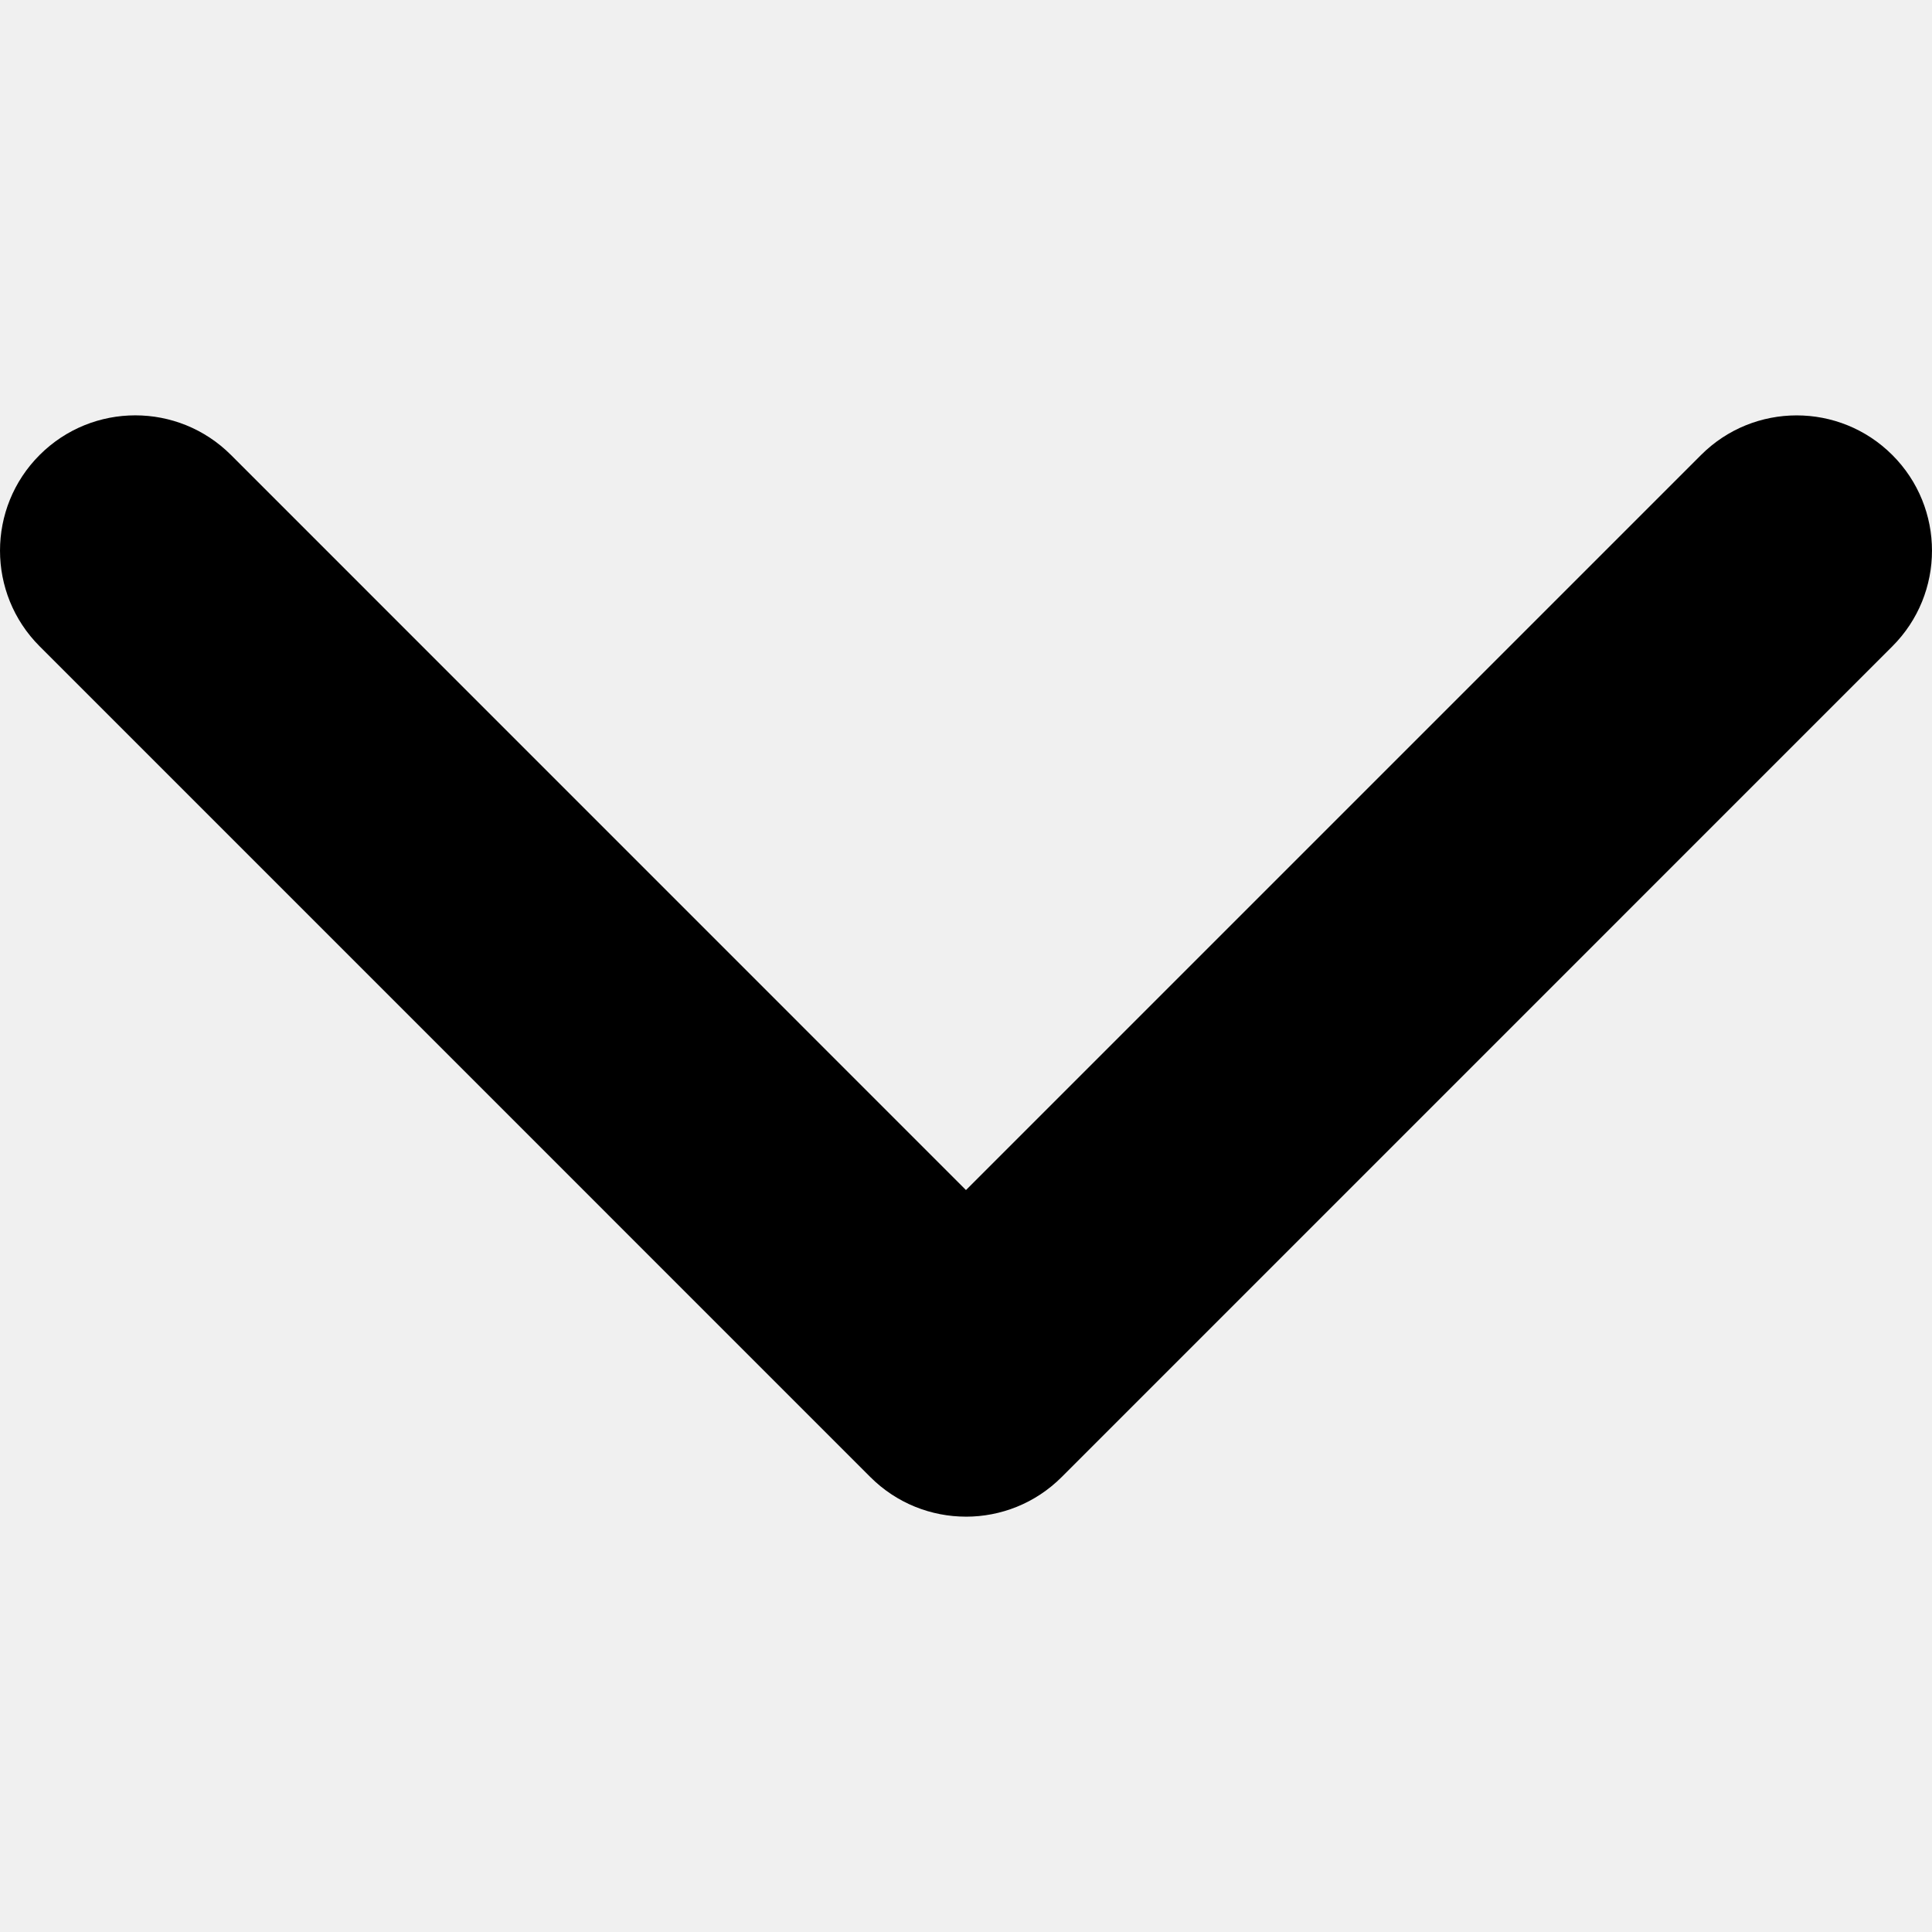
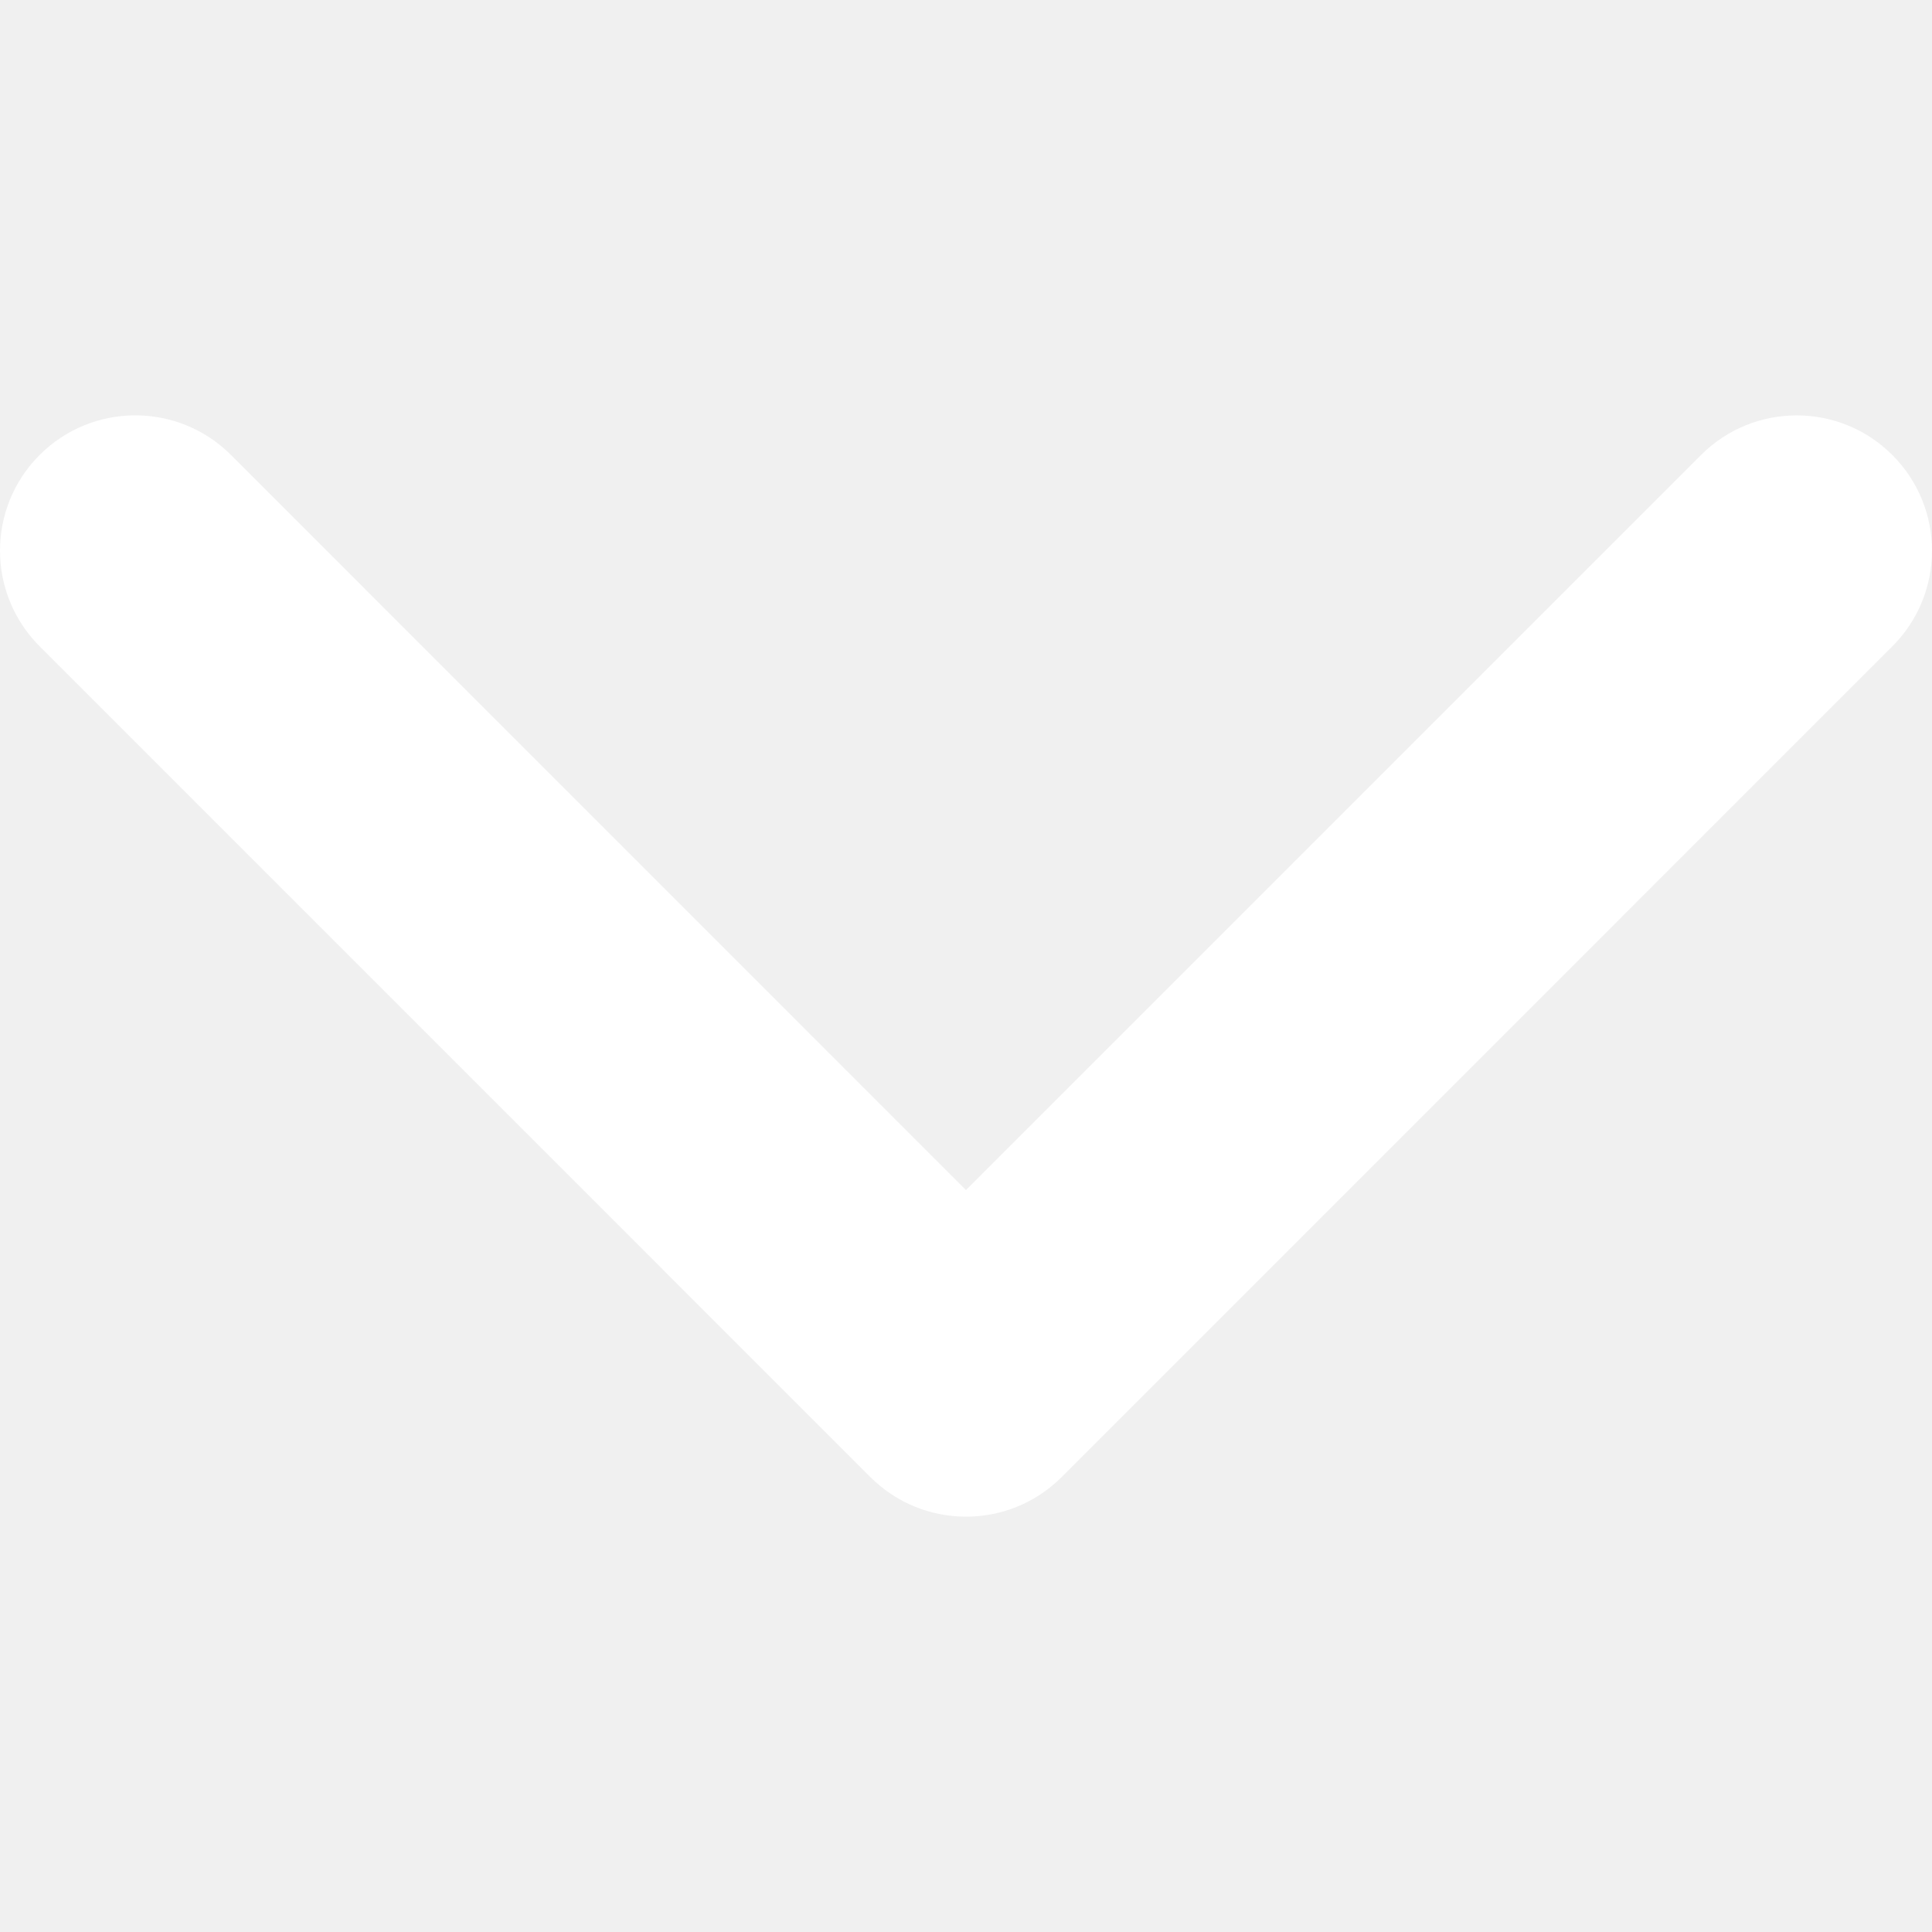
- <svg xmlns="http://www.w3.org/2000/svg" enable-background="new 0 0 451.847 451.847" width="10" version="1.1" viewBox="0 0 451.85 451.85" xml:space="preserve">
+ <svg xmlns="http://www.w3.org/2000/svg" enable-background="new 0 0 451.847 451.847" fill="#fff" width="12" version="1.1" viewBox="0 0 451.85 451.85" xml:space="preserve">
  <path d="m225.92 354.71c-8.098 0-16.195-3.092-22.369-9.263l-194.28-194.29c-12.359-12.359-12.359-32.397 0-44.751 12.354-12.354 32.388-12.354 44.748 0l171.9 171.92 171.91-171.91c12.359-12.354 32.391-12.354 44.744 0 12.365 12.354 12.365 32.392 0 44.751l-194.28 194.29c-6.177 6.172-14.274 9.257-22.369 9.257z" />
</svg>
